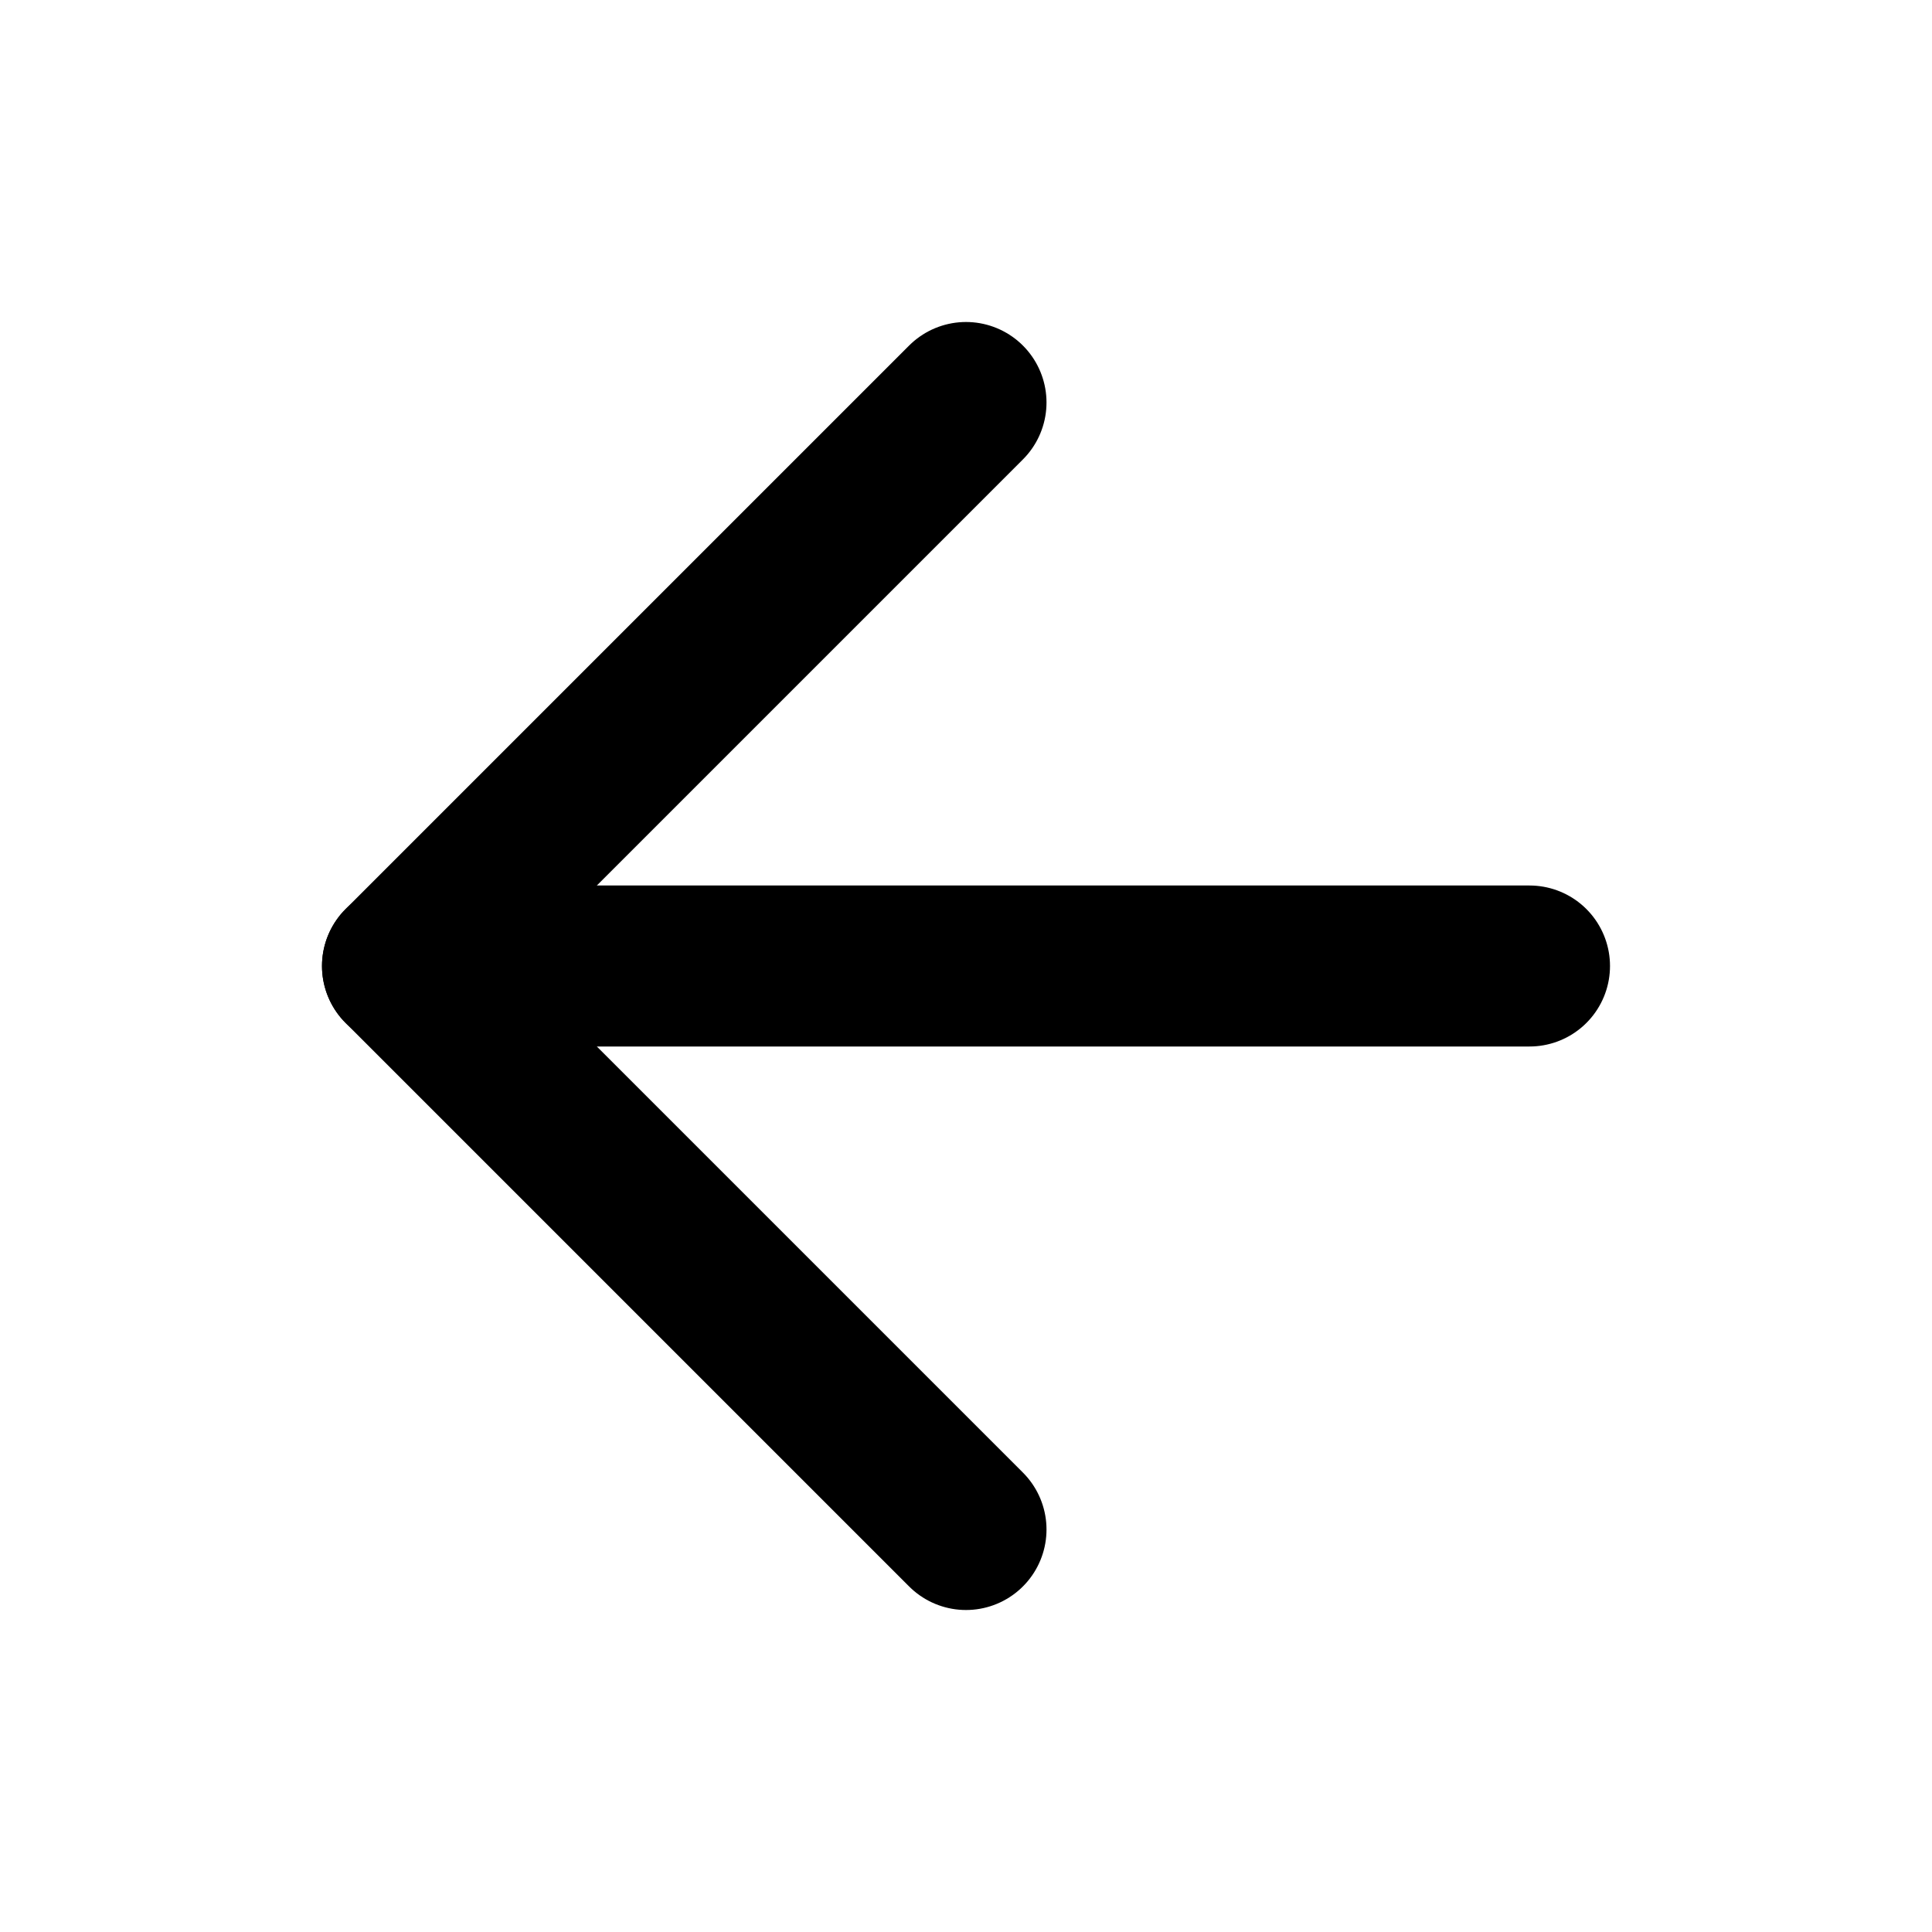
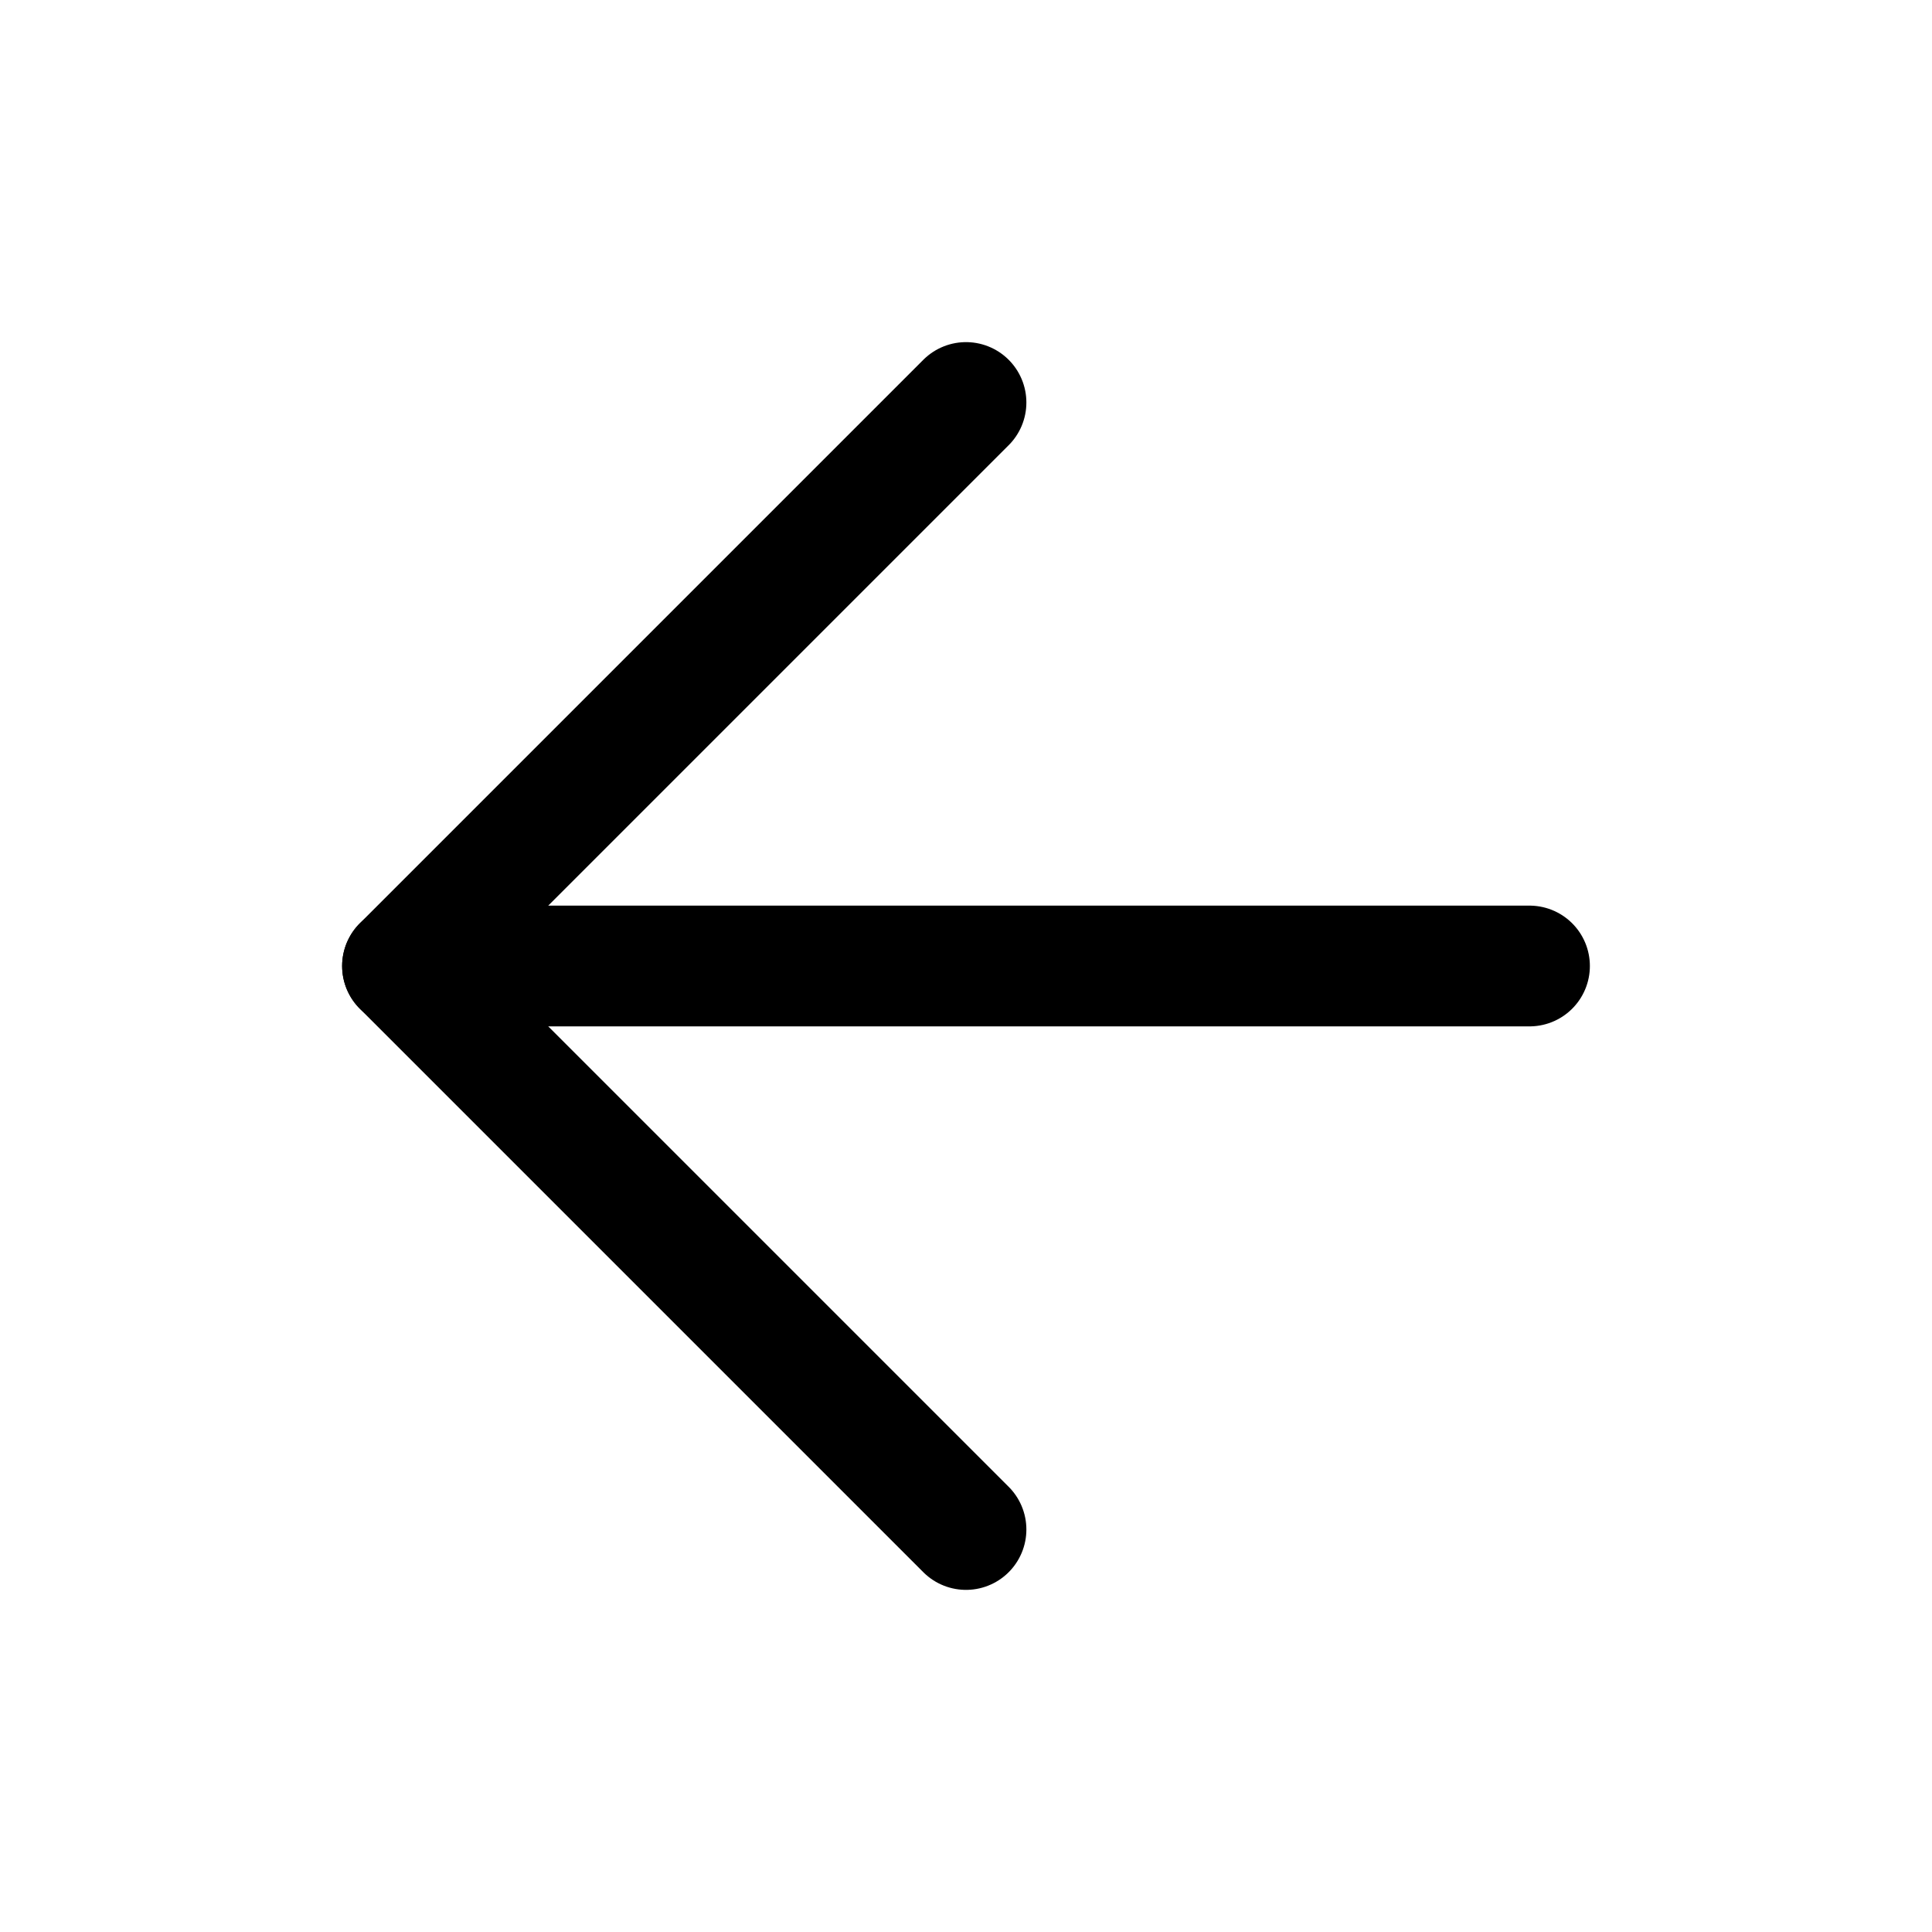
- <svg xmlns="http://www.w3.org/2000/svg" width="24" height="24" viewBox="0 0 24 24" fill="none" stroke="currentColor" stroke-width="2" stroke-linecap="round" stroke-linejoin="round" class="lucide lucide-arrow-left-icon lucide-arrow-left">
+ <svg xmlns="http://www.w3.org/2000/svg" width="24" height="24" viewBox="0 0 24 24" fill="none" stroke="currentColor" stroke-width="1.5" stroke-linecap="round" stroke-linejoin="round" class="lucide lucide-arrow-left-icon lucide-arrow-left">
  <path d="m12 19-7-7 7-7" />
  <path d="M19 12H5" />
</svg>
